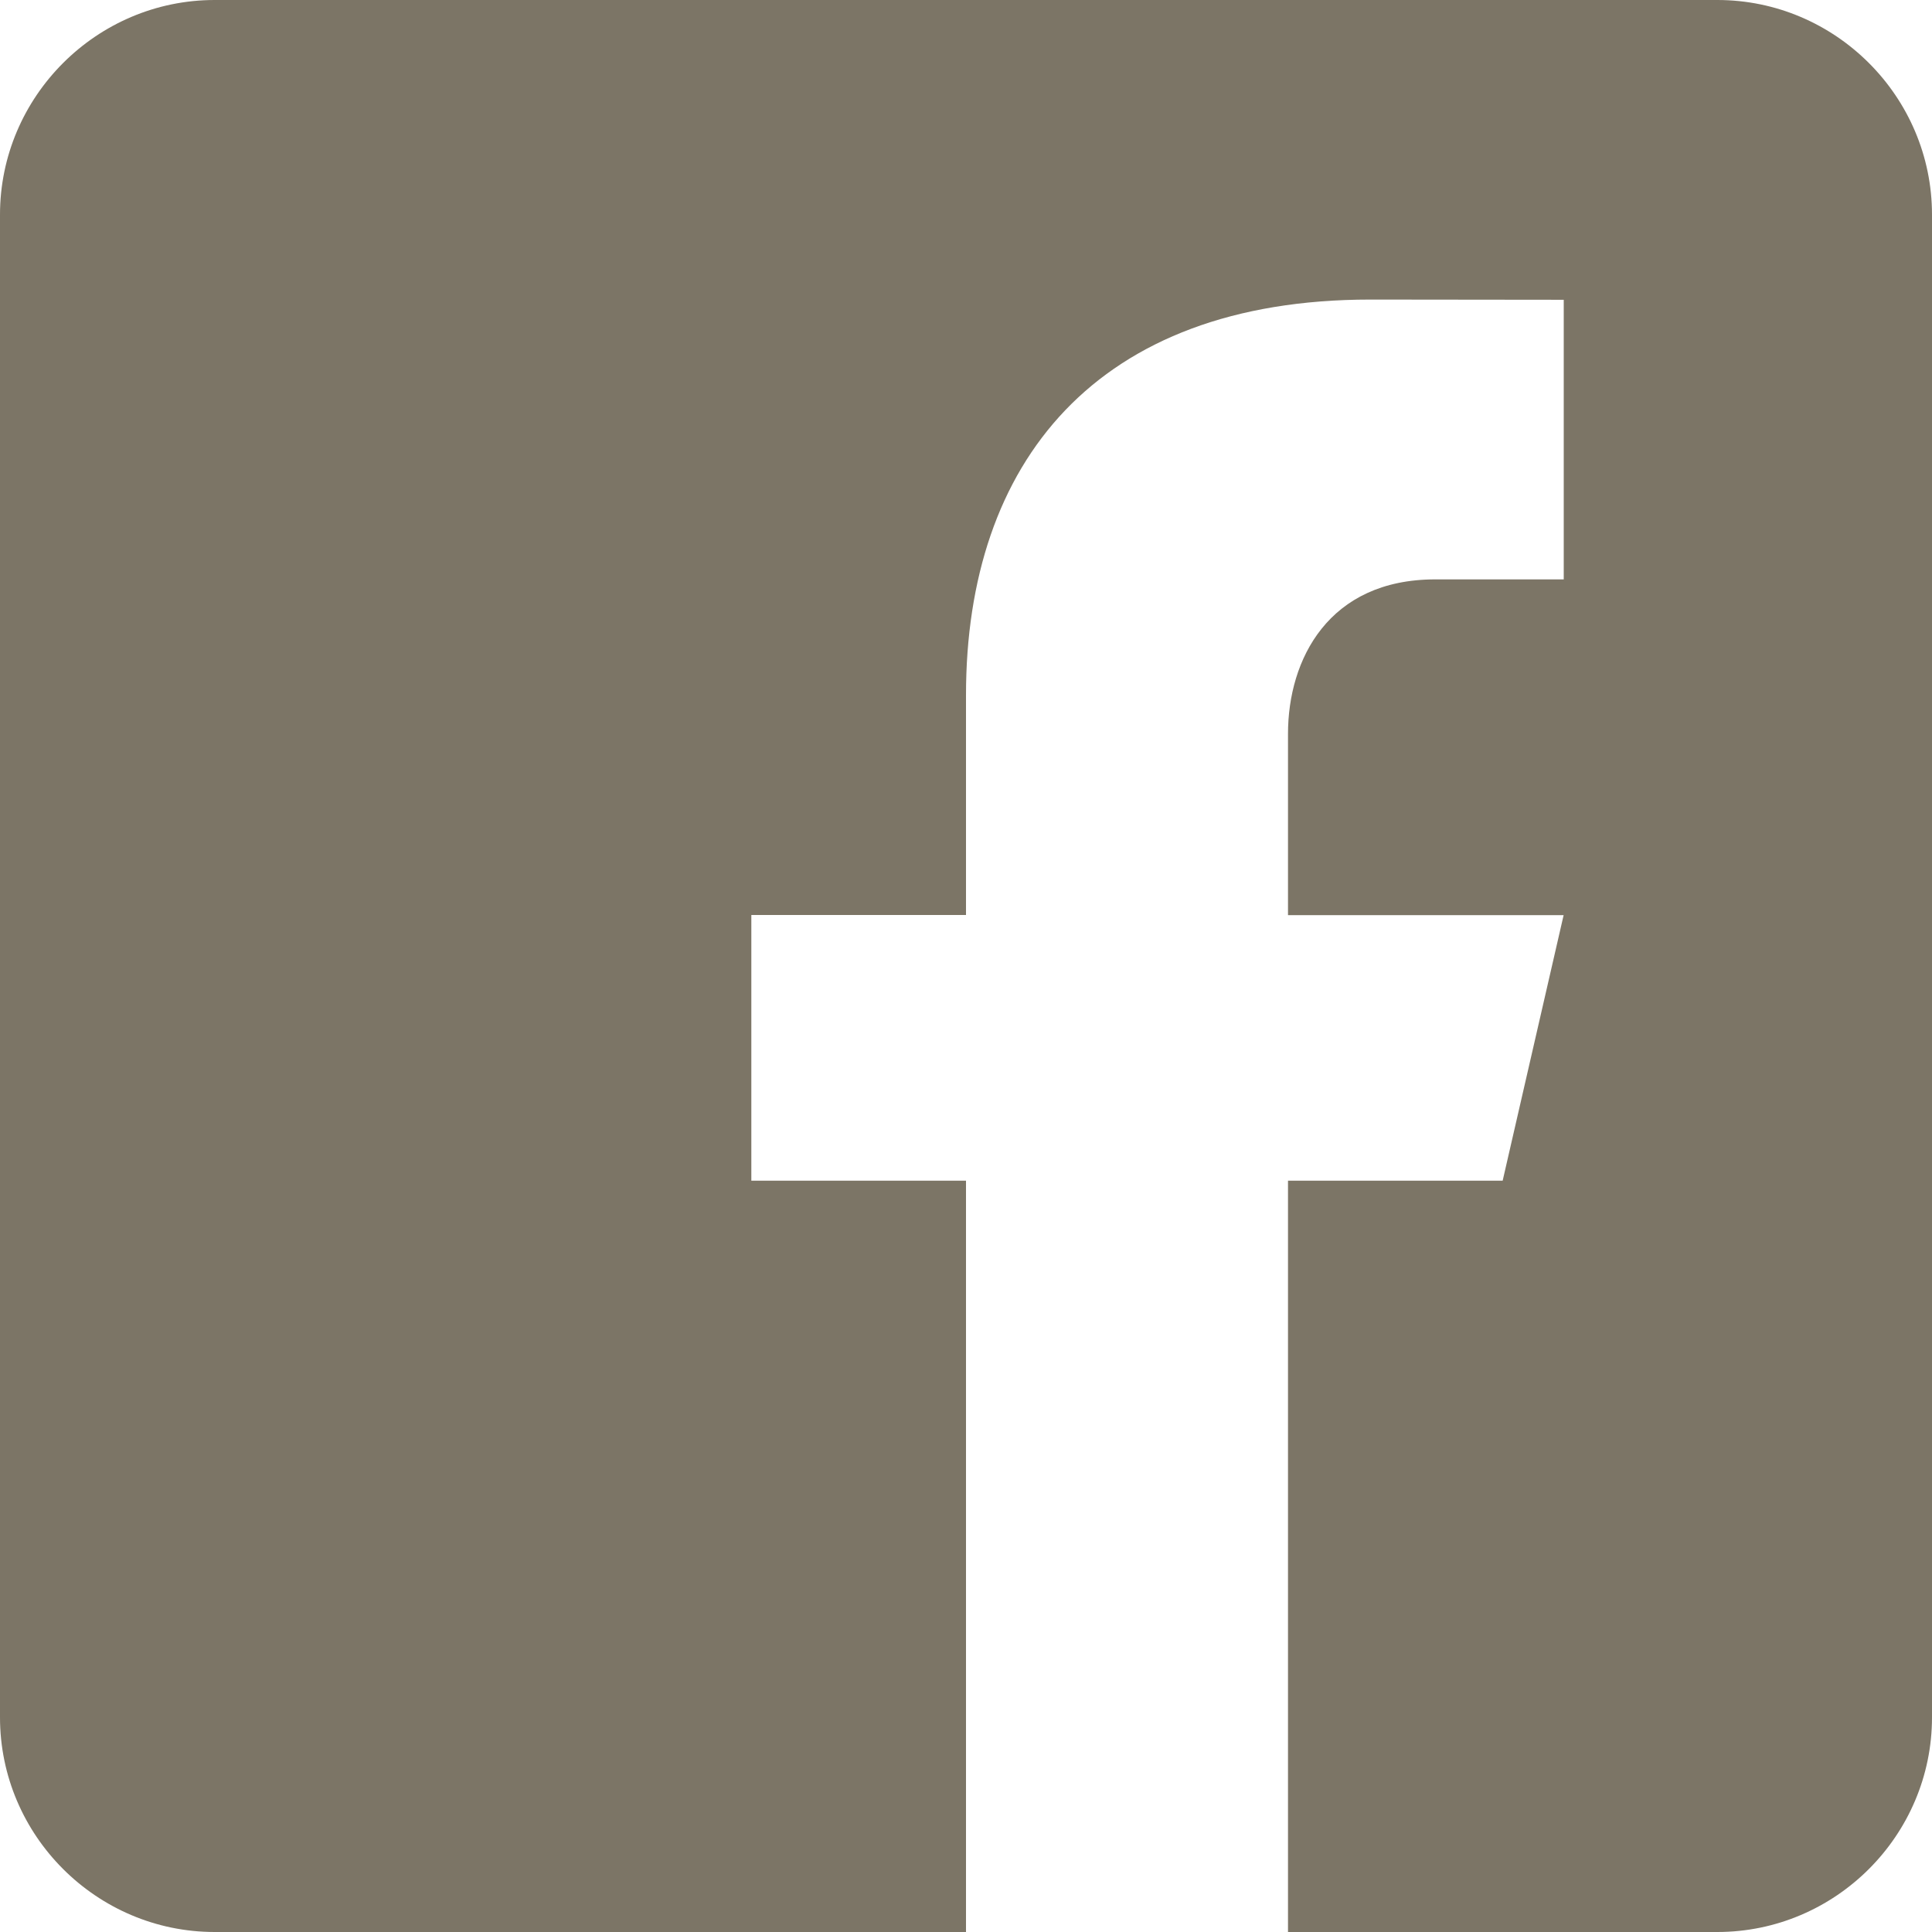
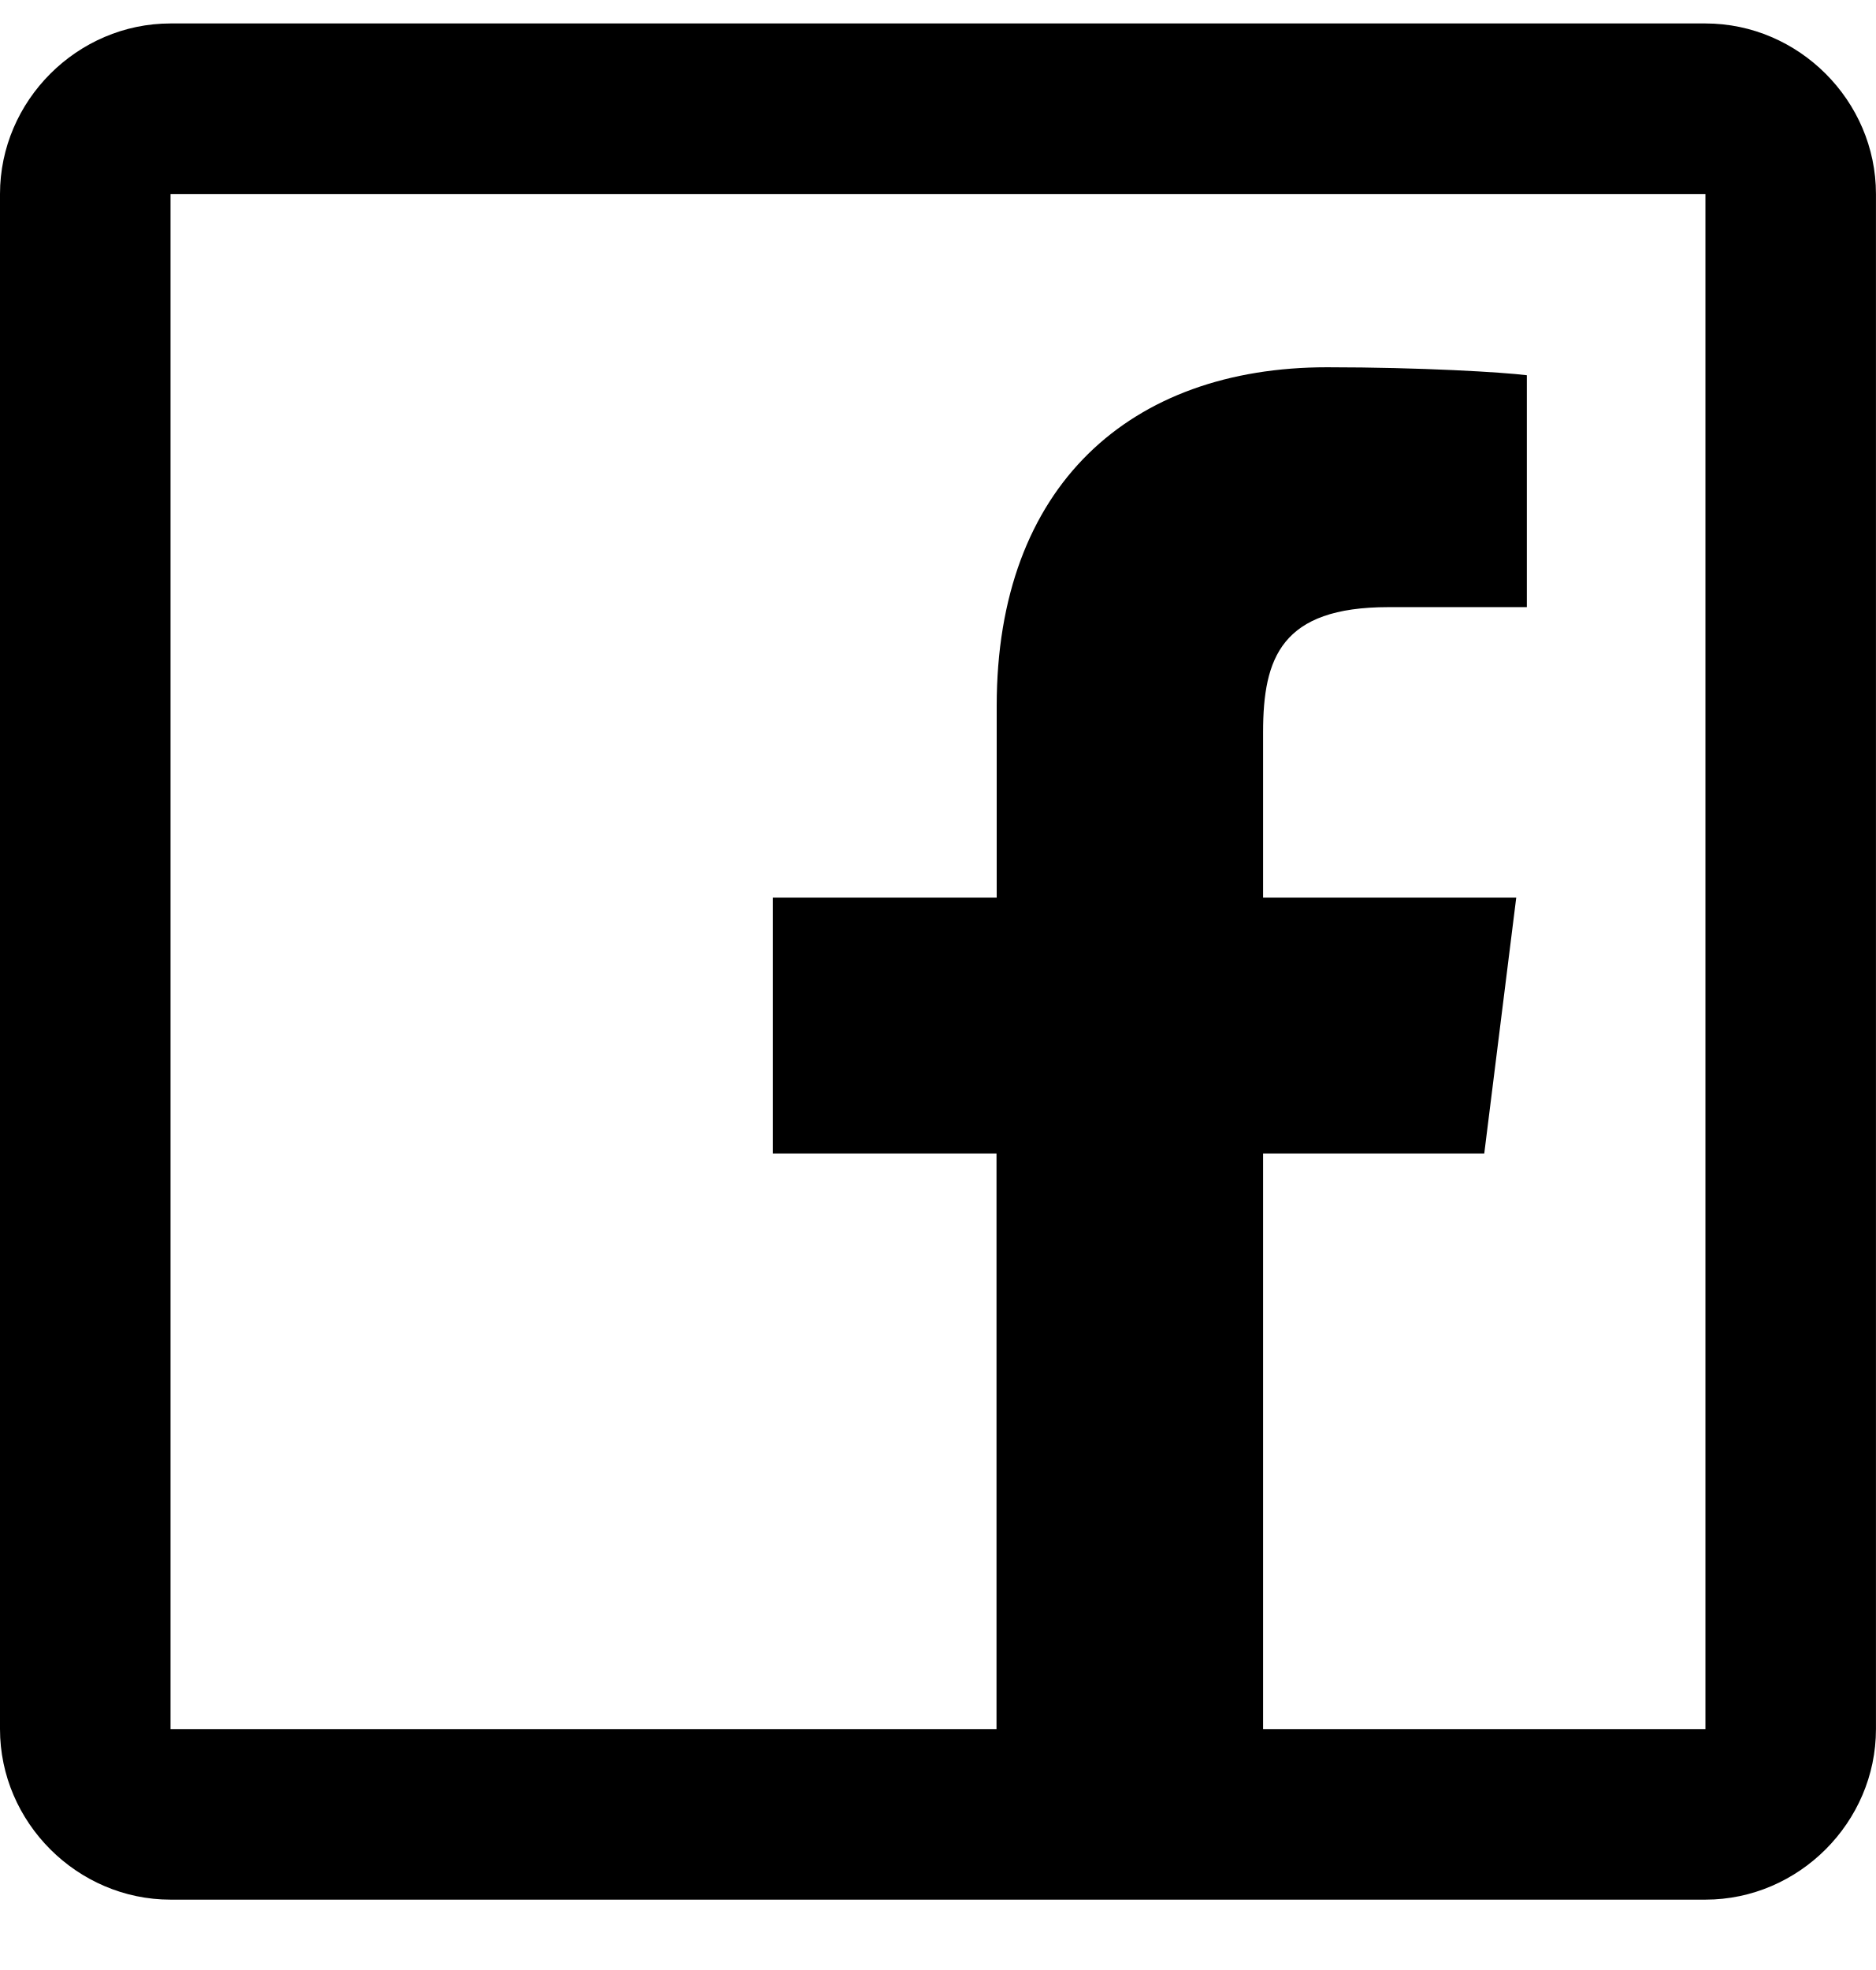
- <svg xmlns="http://www.w3.org/2000/svg" width="36" height="36" viewBox="0 0 36 36" fill="none">
-   <path d="M32 0H4C1.8 0 0 1.8 0 4V32C0 34.202 1.8 36 4 36H18V22H14V17.05H18V12.95C18 8.622 20.424 5.582 25.532 5.582L29.138 5.586V10.796H26.744C24.756 10.796 24 12.288 24 13.672V17.052H29.136L28 22H24V36H32C34.2 36 36 34.202 36 32V4C36 1.8 34.2 0 32 0Z" fill="#7C7566" />
+ <svg xmlns="http://www.w3.org/2000/svg" width="20" height="21" viewBox="0 0 20 21" fill="none">
+   <path d="M1.818 0.25C0.824 0.25 0 1.074 0 2.068L0 18.432C0 19.426 0.824 20.25 1.818 20.25H18.182C19.176 20.25 20 19.426 20 18.432V2.068C20 1.074 19.176 0.25 18.182 0.25L1.818 0.25ZM1.818 2.068H18.182V18.432H13.466V12.296H15.824L16.165 9.568H13.466V7.806C13.466 7.012 13.661 6.472 14.801 6.472H16.278V4C16.026 3.968 15.153 3.915 14.148 3.915C12.053 3.915 10.626 5.175 10.626 7.523V9.568H8.239V12.296H10.624V18.432H1.818L1.818 2.068Z" fill="black" />
</svg>
